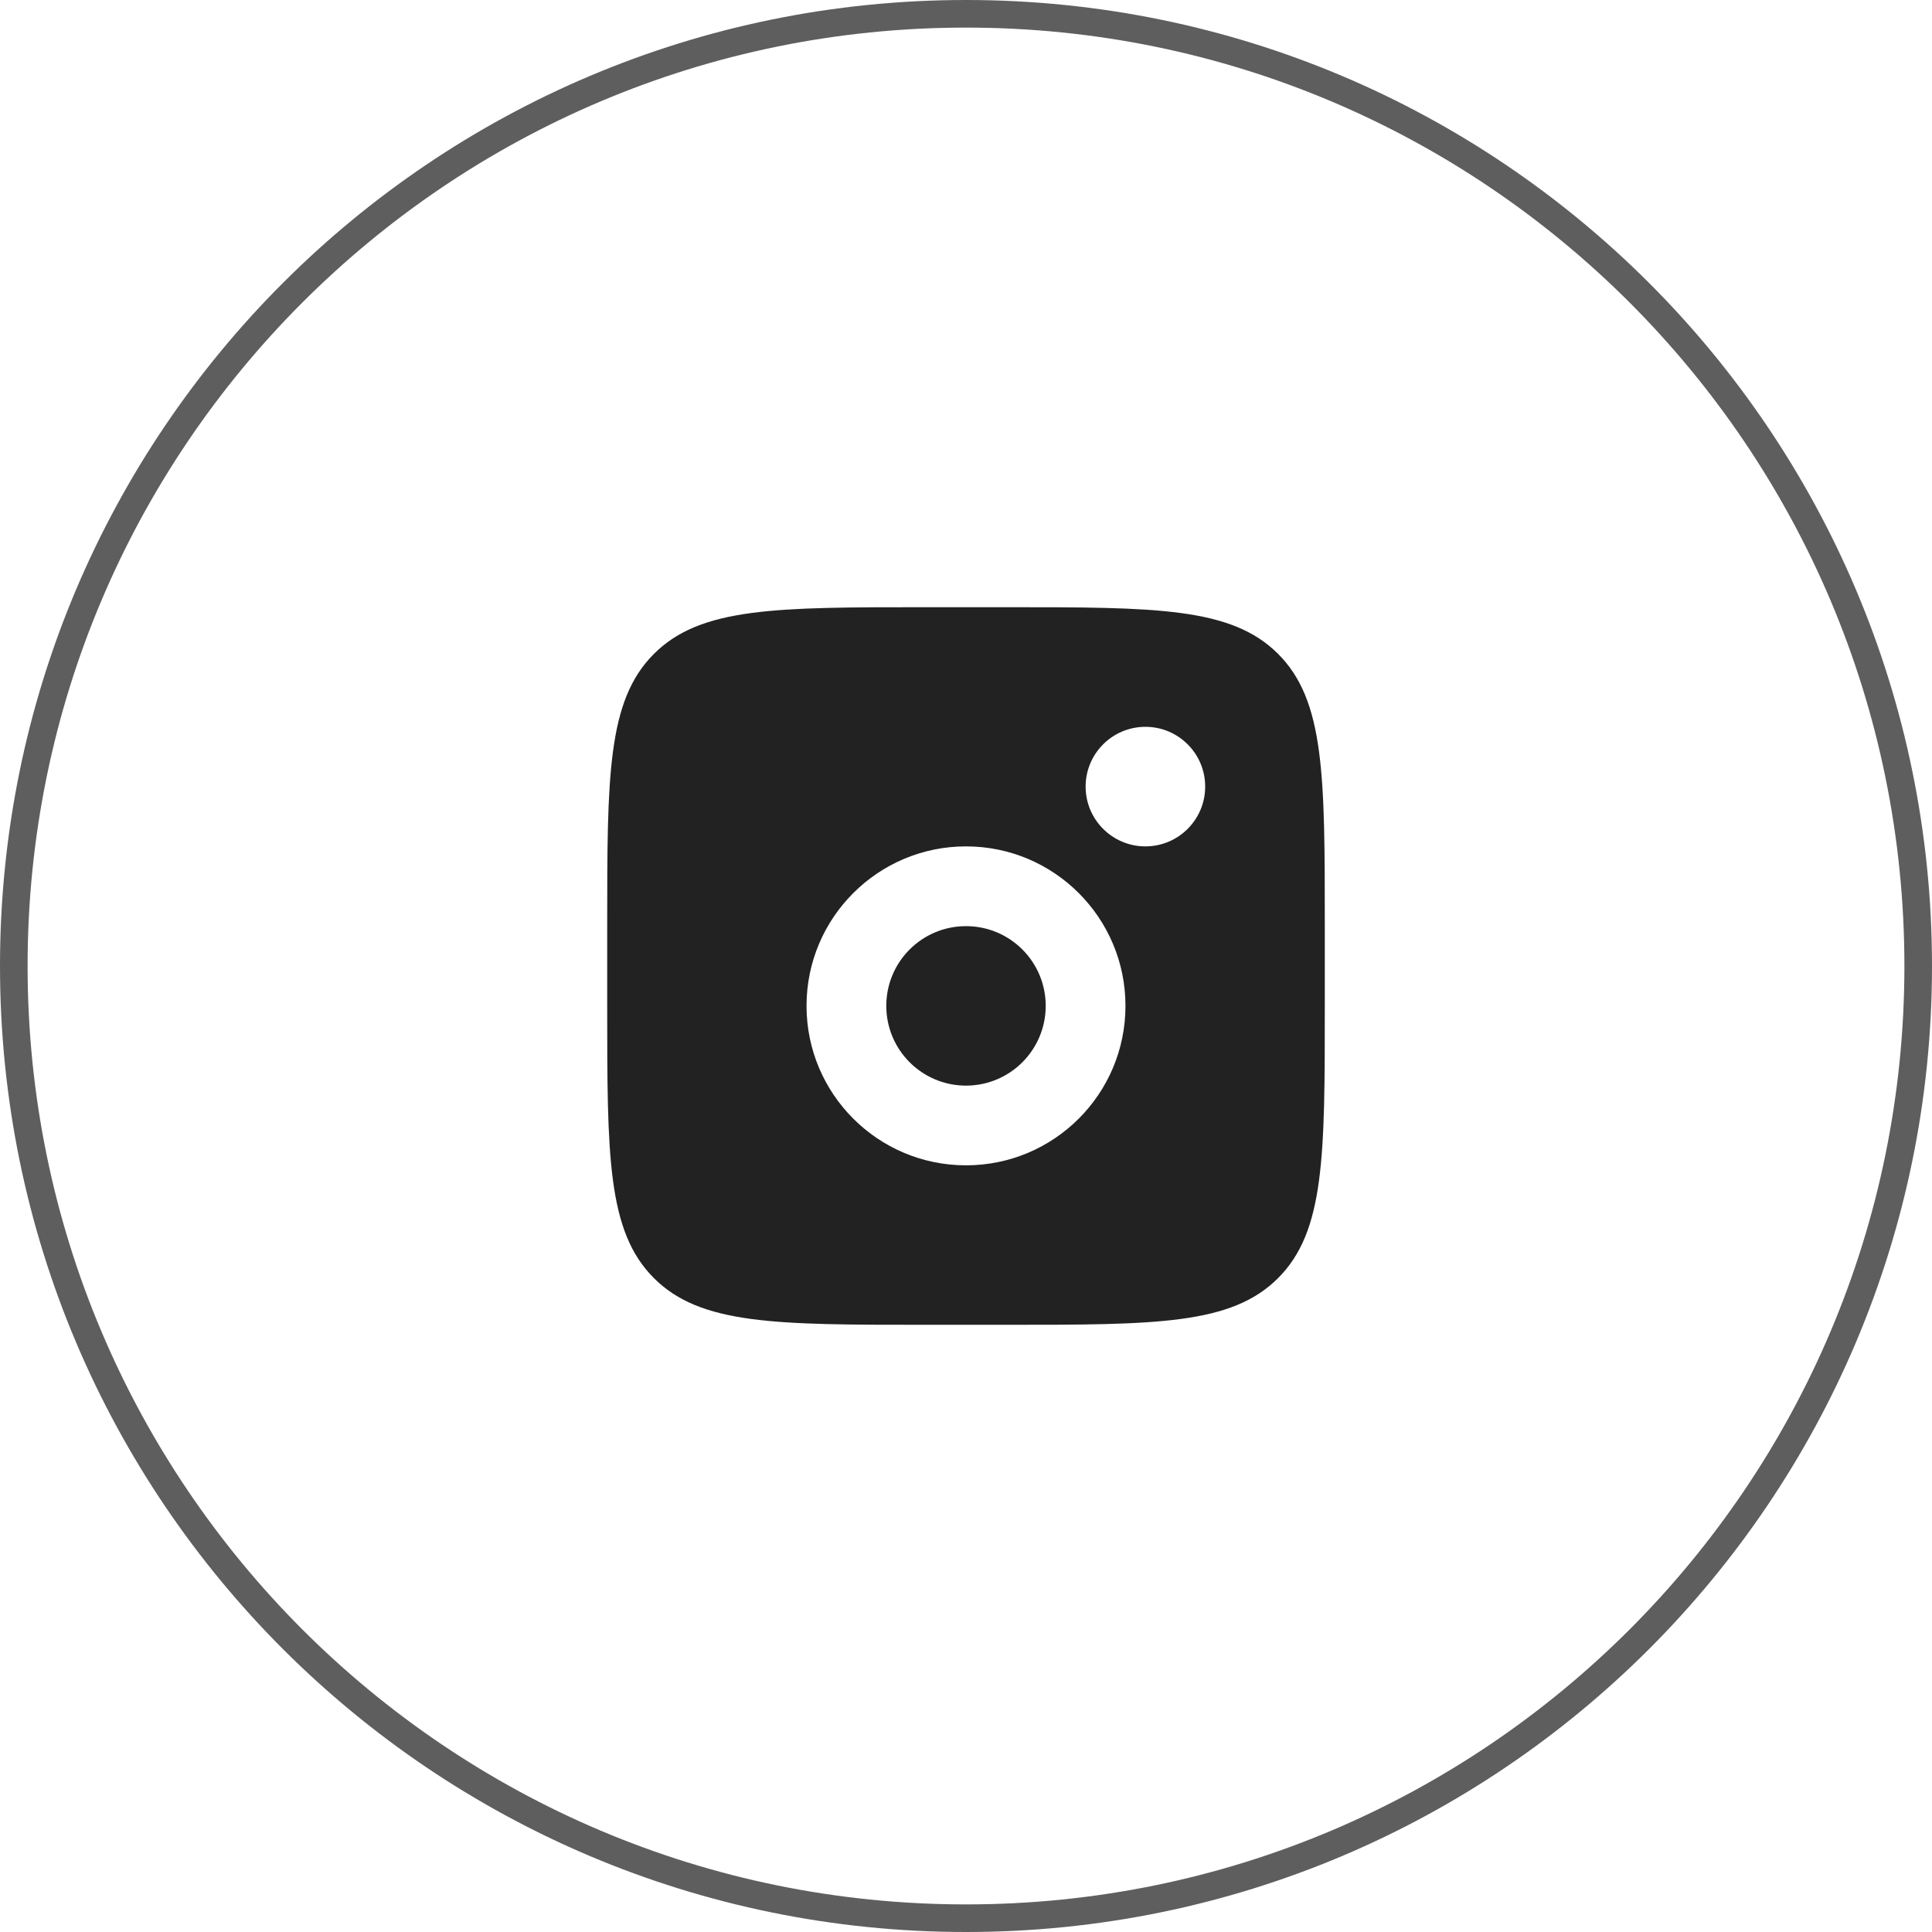
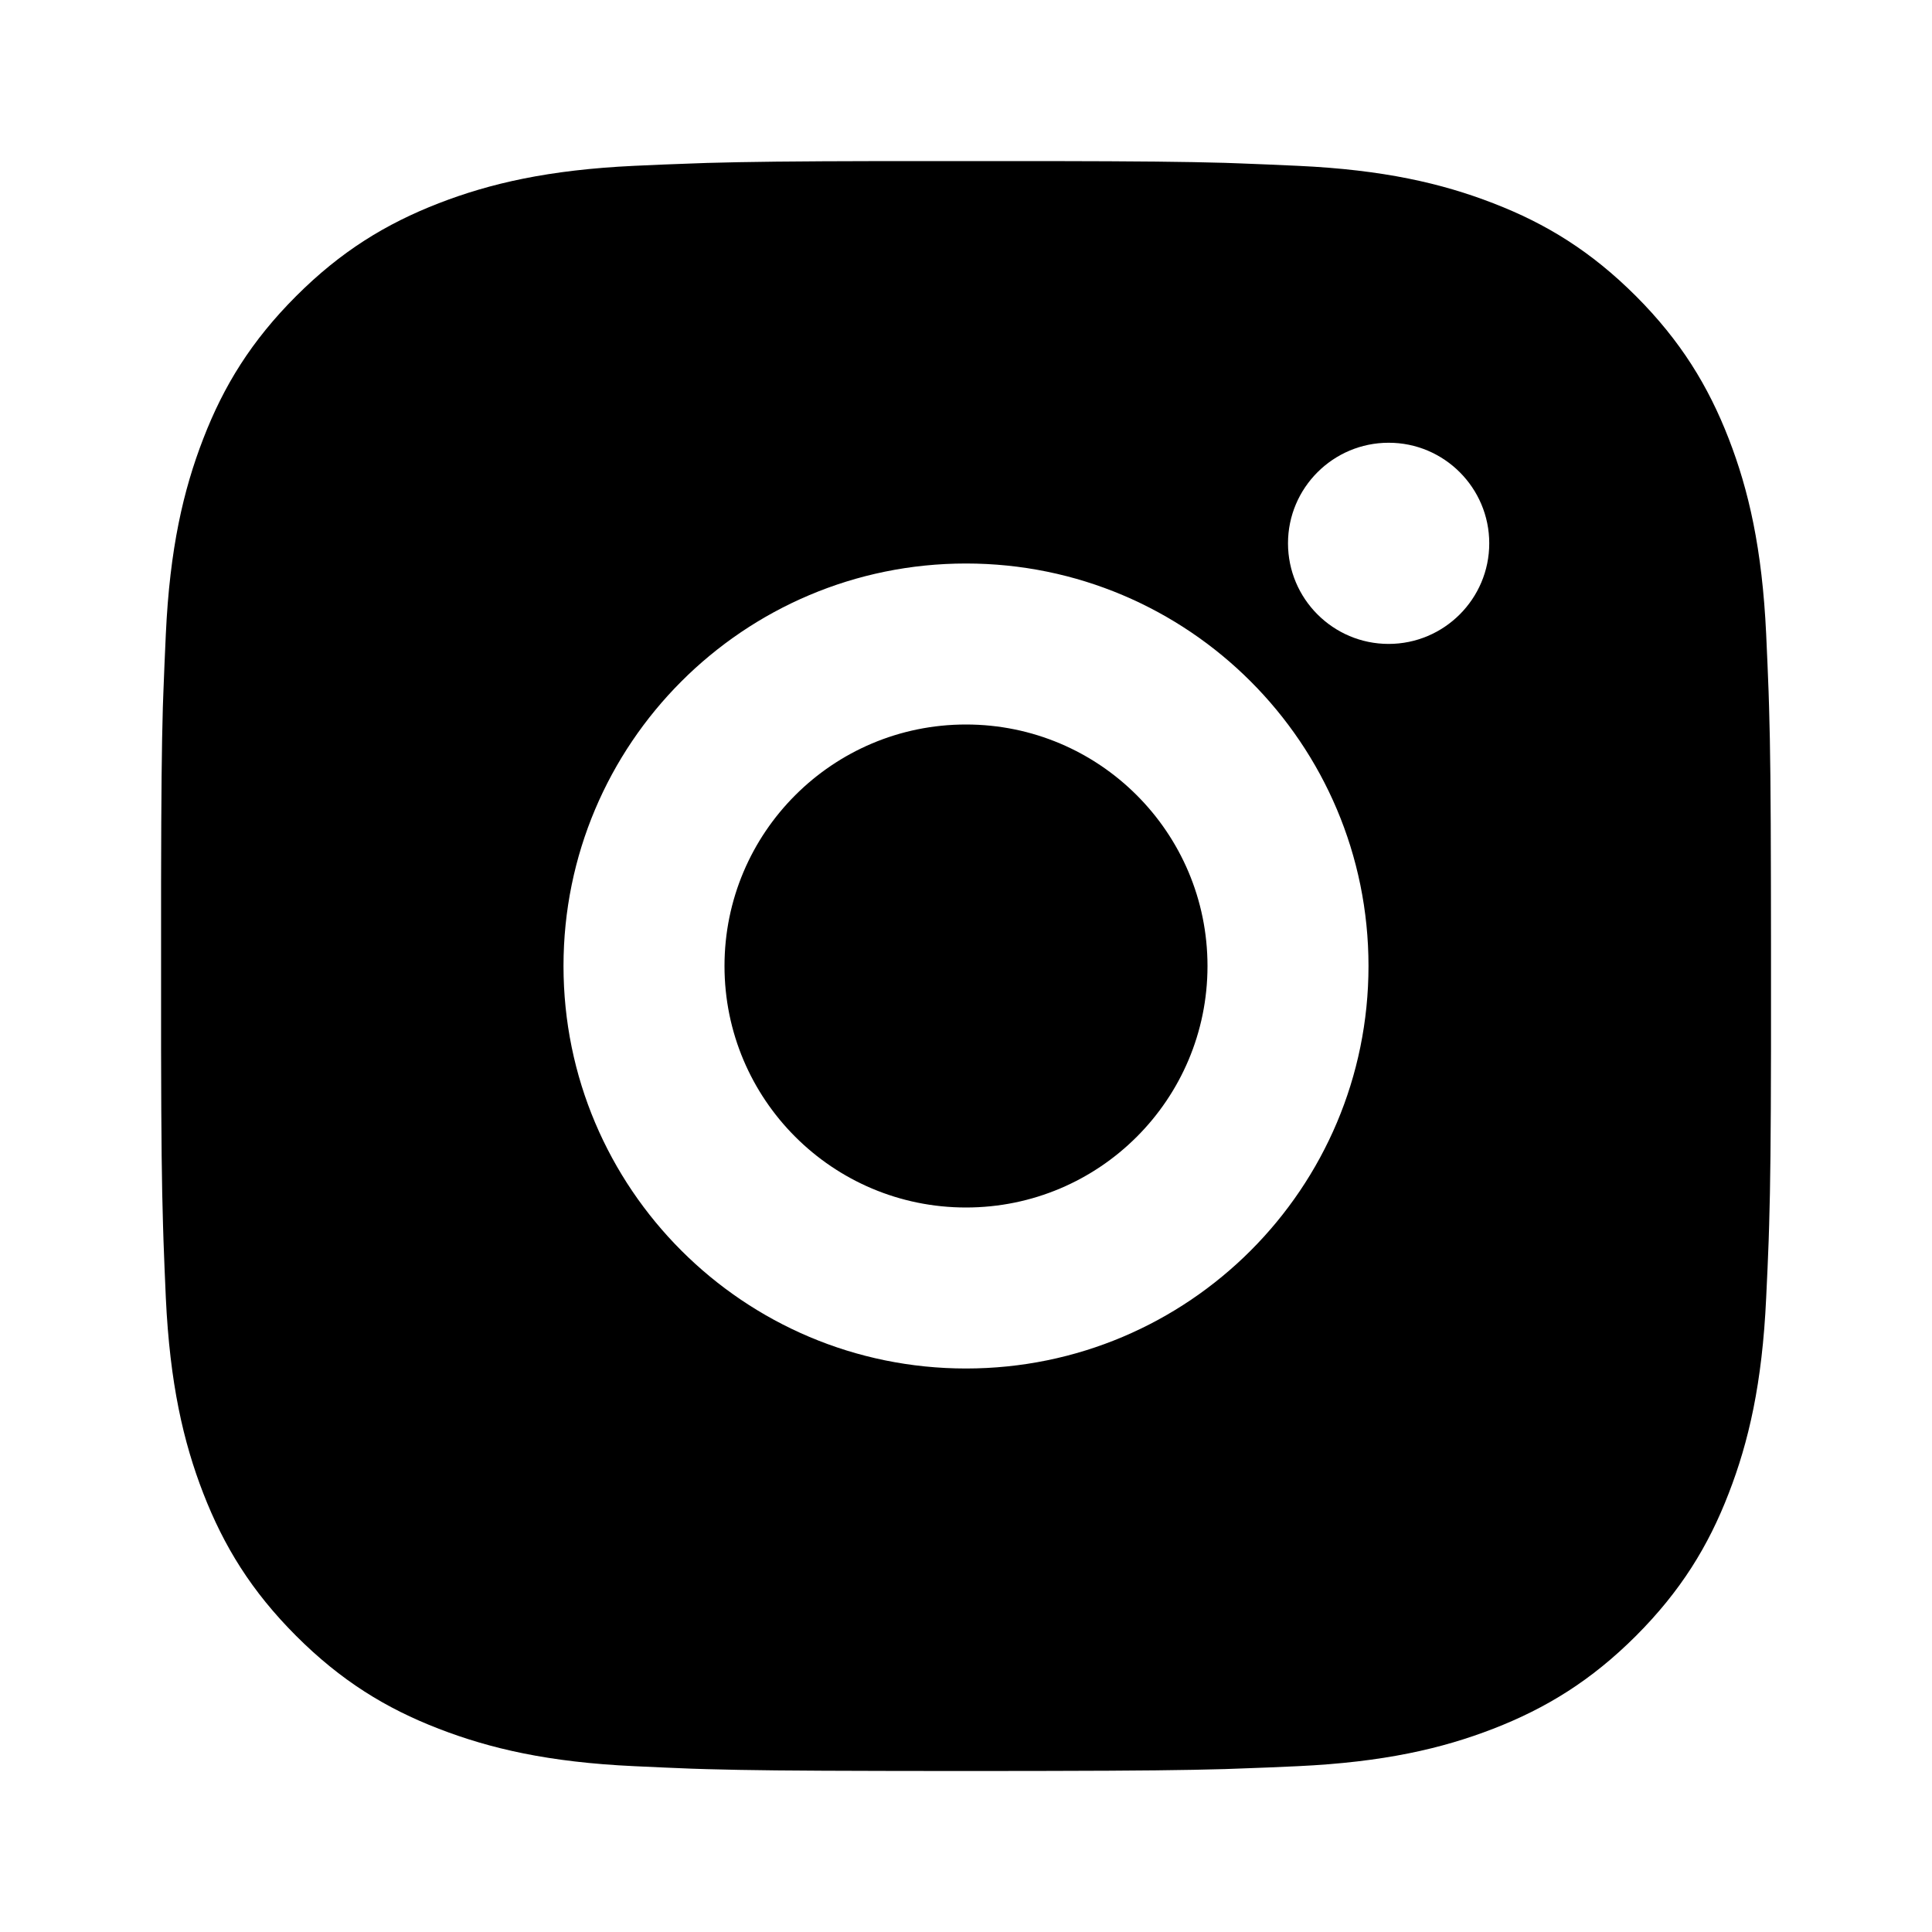
- <svg xmlns="http://www.w3.org/2000/svg" width="35" height="35" viewBox="0 0 35 35" fill="none">
-   <circle cx="17.5" cy="17.5" r="17.25" stroke="#5E5E5E" stroke-width="0.5" />
-   <path fill-rule="evenodd" clip-rule="evenodd" d="M11 16.778C11 14.054 11 12.692 11.846 11.846C12.692 11 14.054 11 16.778 11H18.222C20.946 11 22.308 11 23.154 11.846C24 12.692 24 14.054 24 16.778V18.222C24 20.946 24 22.308 23.154 23.154C22.308 24 20.946 24 18.222 24H16.778C14.054 24 12.692 24 11.846 23.154C11 22.308 11 20.946 11 18.222V16.778ZM21.833 14.25C21.833 14.848 21.348 15.333 20.75 15.333C20.152 15.333 19.667 14.848 19.667 14.25C19.667 13.652 20.152 13.167 20.75 13.167C21.348 13.167 21.833 13.652 21.833 14.25ZM18.944 18.222C18.944 19.02 18.298 19.667 17.5 19.667C16.702 19.667 16.056 19.02 16.056 18.222C16.056 17.424 16.702 16.778 17.5 16.778C18.298 16.778 18.944 17.424 18.944 18.222ZM20.389 18.222C20.389 19.818 19.096 21.111 17.5 21.111C15.905 21.111 14.611 19.818 14.611 18.222C14.611 16.627 15.905 15.333 17.5 15.333C19.096 15.333 20.389 16.627 20.389 18.222Z" fill="#222222" />
+ <svg xmlns="http://www.w3.org/2000/svg" viewBox="0 0 24 24" fill="currentColor">
+   <path d="M13.028 2.001C14.153 2.003 14.724 2.009 15.217 2.023L15.411 2.03C15.635 2.038 15.856 2.048 16.123 2.06C17.187 2.109 17.913 2.278 18.55 2.525C19.209 2.779 19.766 3.123 20.322 3.678C20.877 4.234 21.22 4.793 21.475 5.45C21.722 6.087 21.89 6.813 21.94 7.878C21.952 8.144 21.962 8.365 21.97 8.59L21.976 8.784C21.991 9.276 21.997 9.847 21.999 10.972L22 11.718C22 11.809 22 11.903 22 12L22 12.282L22 13.028C21.998 14.153 21.992 14.724 21.977 15.216L21.971 15.41C21.963 15.635 21.953 15.856 21.94 16.122C21.891 17.187 21.722 17.913 21.475 18.55C21.221 19.209 20.877 19.766 20.322 20.322C19.766 20.877 19.207 21.22 18.55 21.475C17.913 21.722 17.187 21.89 16.123 21.94C15.856 21.952 15.635 21.962 15.411 21.969L15.217 21.976C14.724 21.99 14.153 21.997 13.028 21.999L12.282 22C12.191 22 12.097 22 12 22L11.718 22L10.973 21.999C9.847 21.997 9.277 21.991 8.784 21.977L8.59 21.971C8.366 21.962 8.144 21.953 7.878 21.94C6.814 21.891 6.089 21.722 5.45 21.475C4.792 21.221 4.234 20.877 3.679 20.322C3.123 19.766 2.78 19.207 2.525 18.55C2.278 17.913 2.11 17.187 2.06 16.122C2.048 15.856 2.039 15.635 2.031 15.41L2.025 15.216C2.01 14.724 2.003 14.153 2.001 13.028L2.001 10.972C2.003 9.847 2.009 9.276 2.023 8.784L2.03 8.59C2.038 8.365 2.048 8.144 2.06 7.878C2.109 6.813 2.278 6.088 2.525 5.45C2.779 4.792 3.123 4.234 3.679 3.678C4.234 3.123 4.793 2.78 5.45 2.525C6.088 2.278 6.813 2.11 7.878 2.06C8.144 2.048 8.366 2.038 8.59 2.031L8.784 2.024C9.277 2.01 9.847 2.003 10.973 2.001L13.028 2.001ZM12 7C9.237 7 7 9.24 7 12C7 14.763 9.24 17 12 17C14.763 17 17 14.761 17 12C17 9.237 14.761 7 12 7ZM12 9C13.657 9 15 10.343 15 12C15 13.657 13.658 15 12 15C10.343 15 9 13.657 9 12C9 10.343 10.343 9 12 9ZM17.25 5.5C16.561 5.5 16 6.06 16 6.749C16 7.438 16.56 7.999 17.25 7.999C17.939 7.999 18.5 7.439 18.5 6.749C18.5 6.06 17.939 5.499 17.25 5.5Z" />
</svg>
